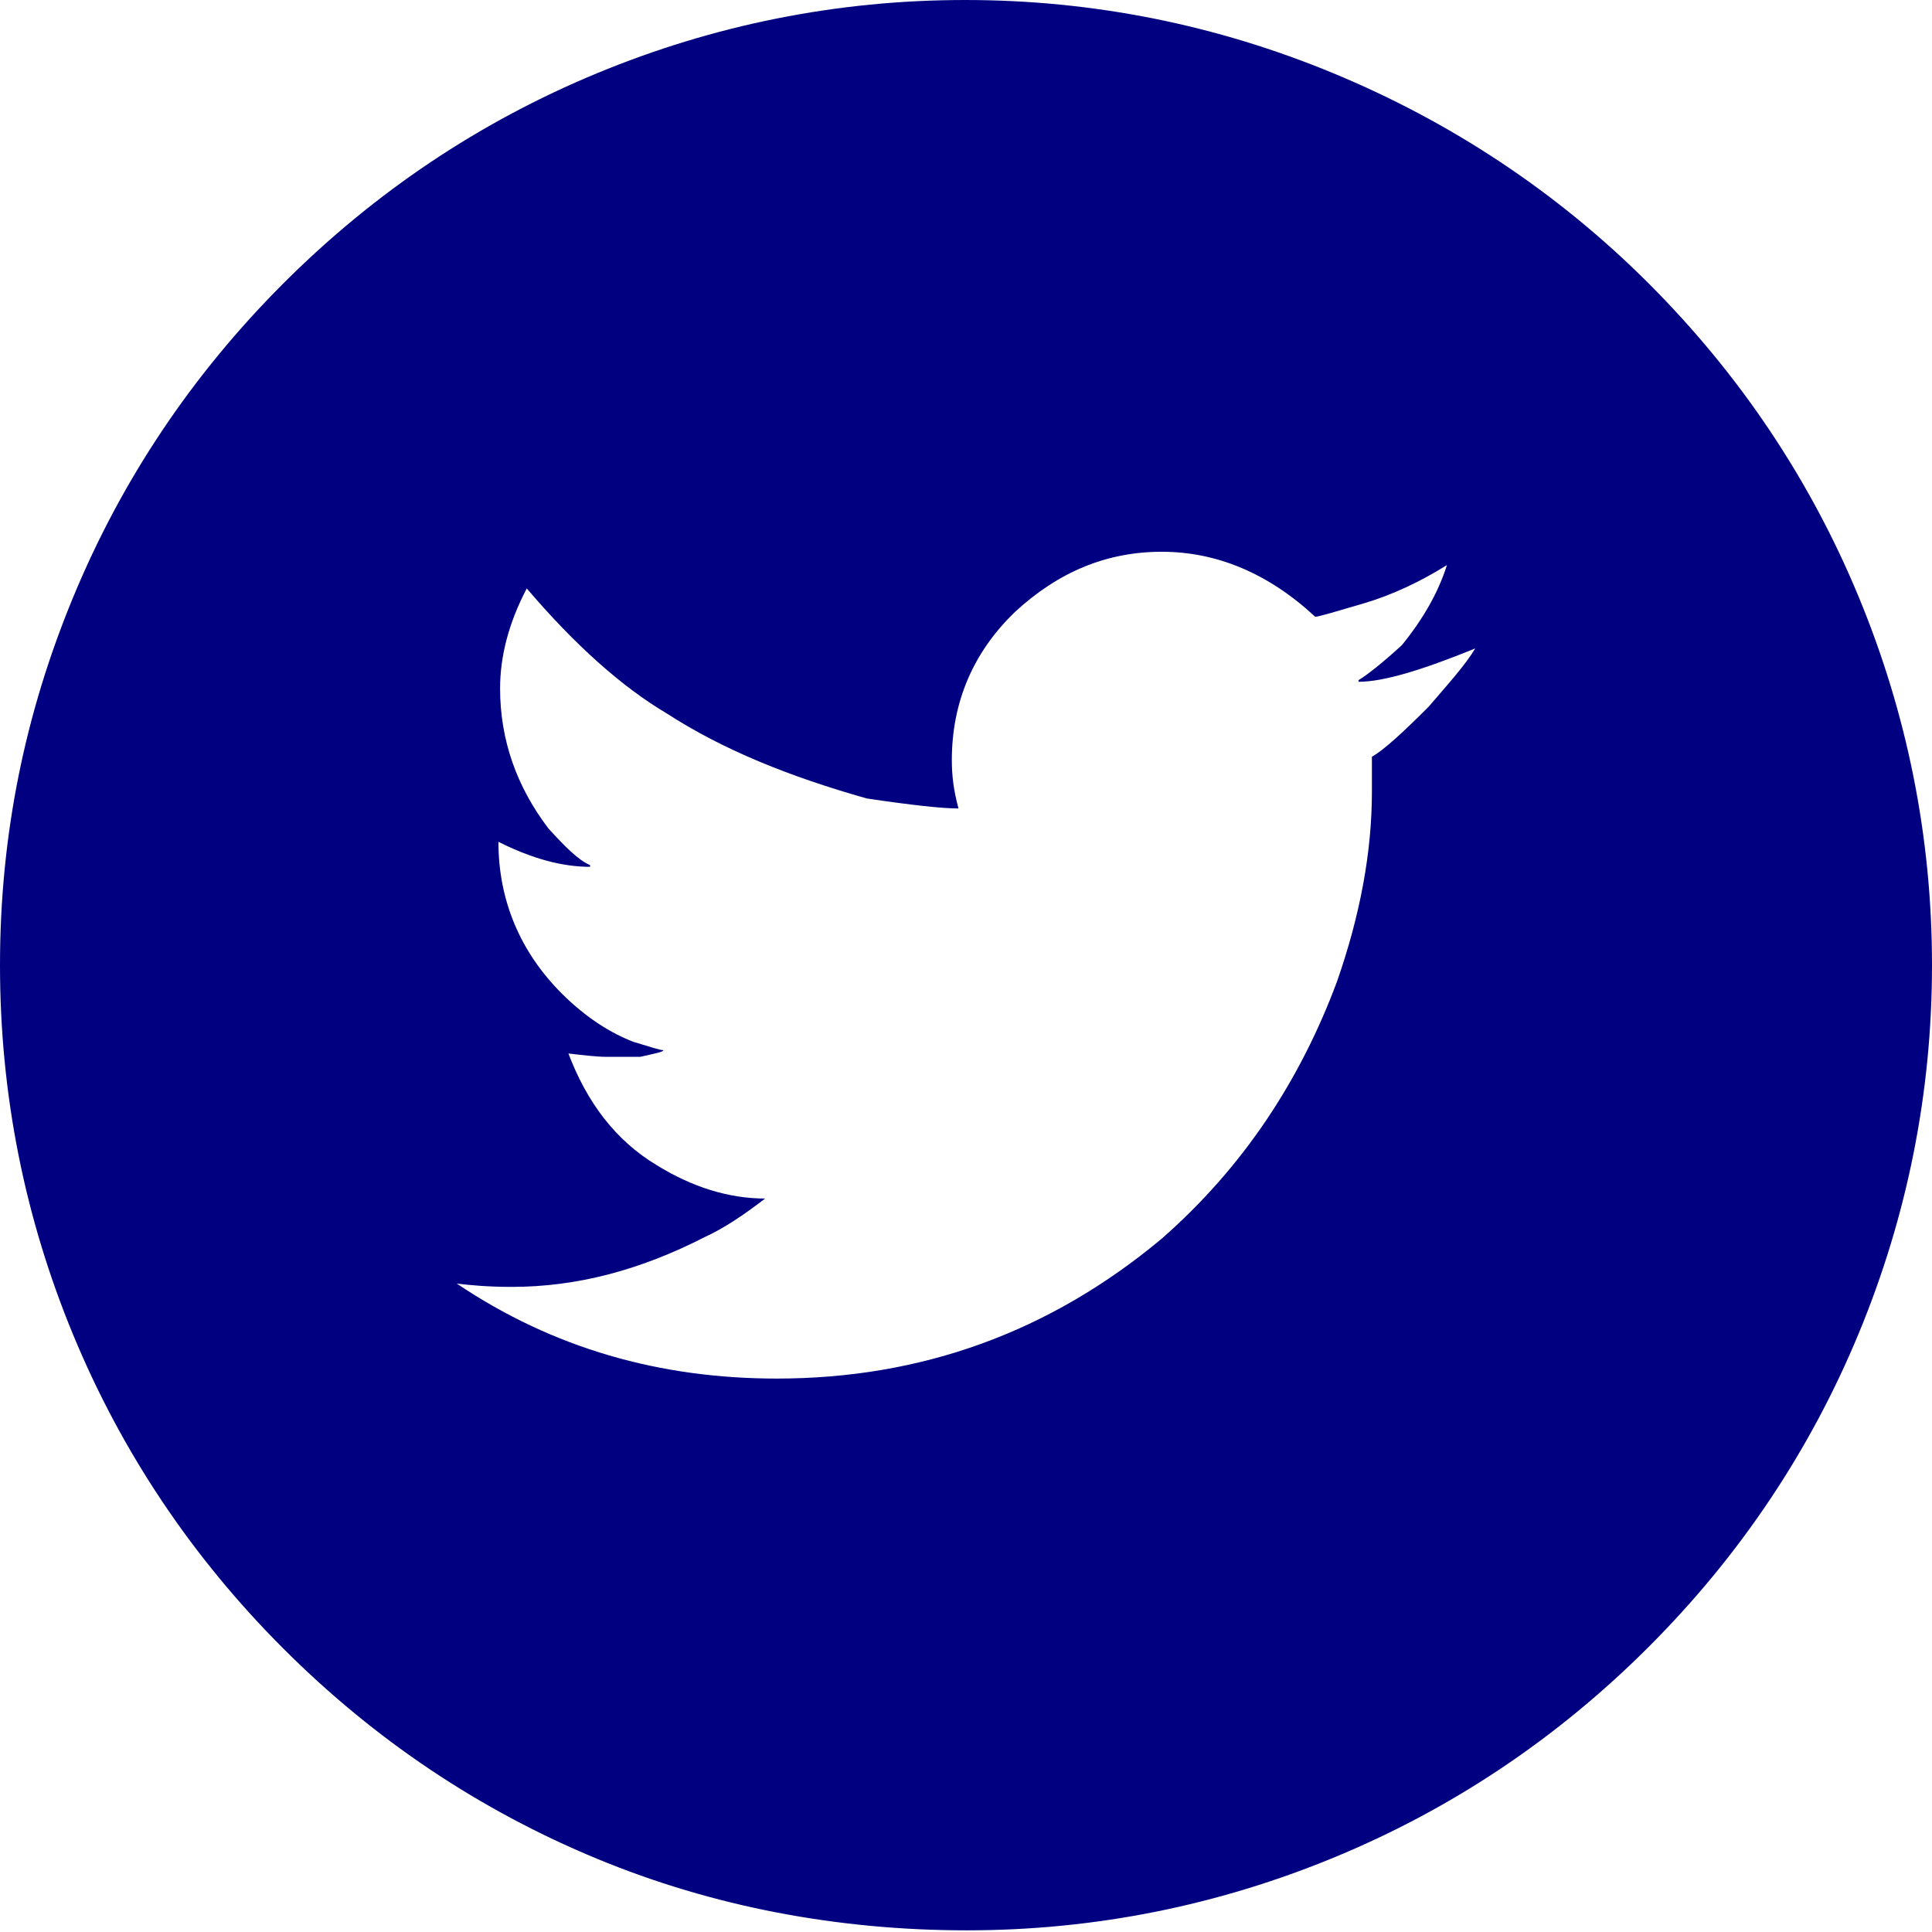
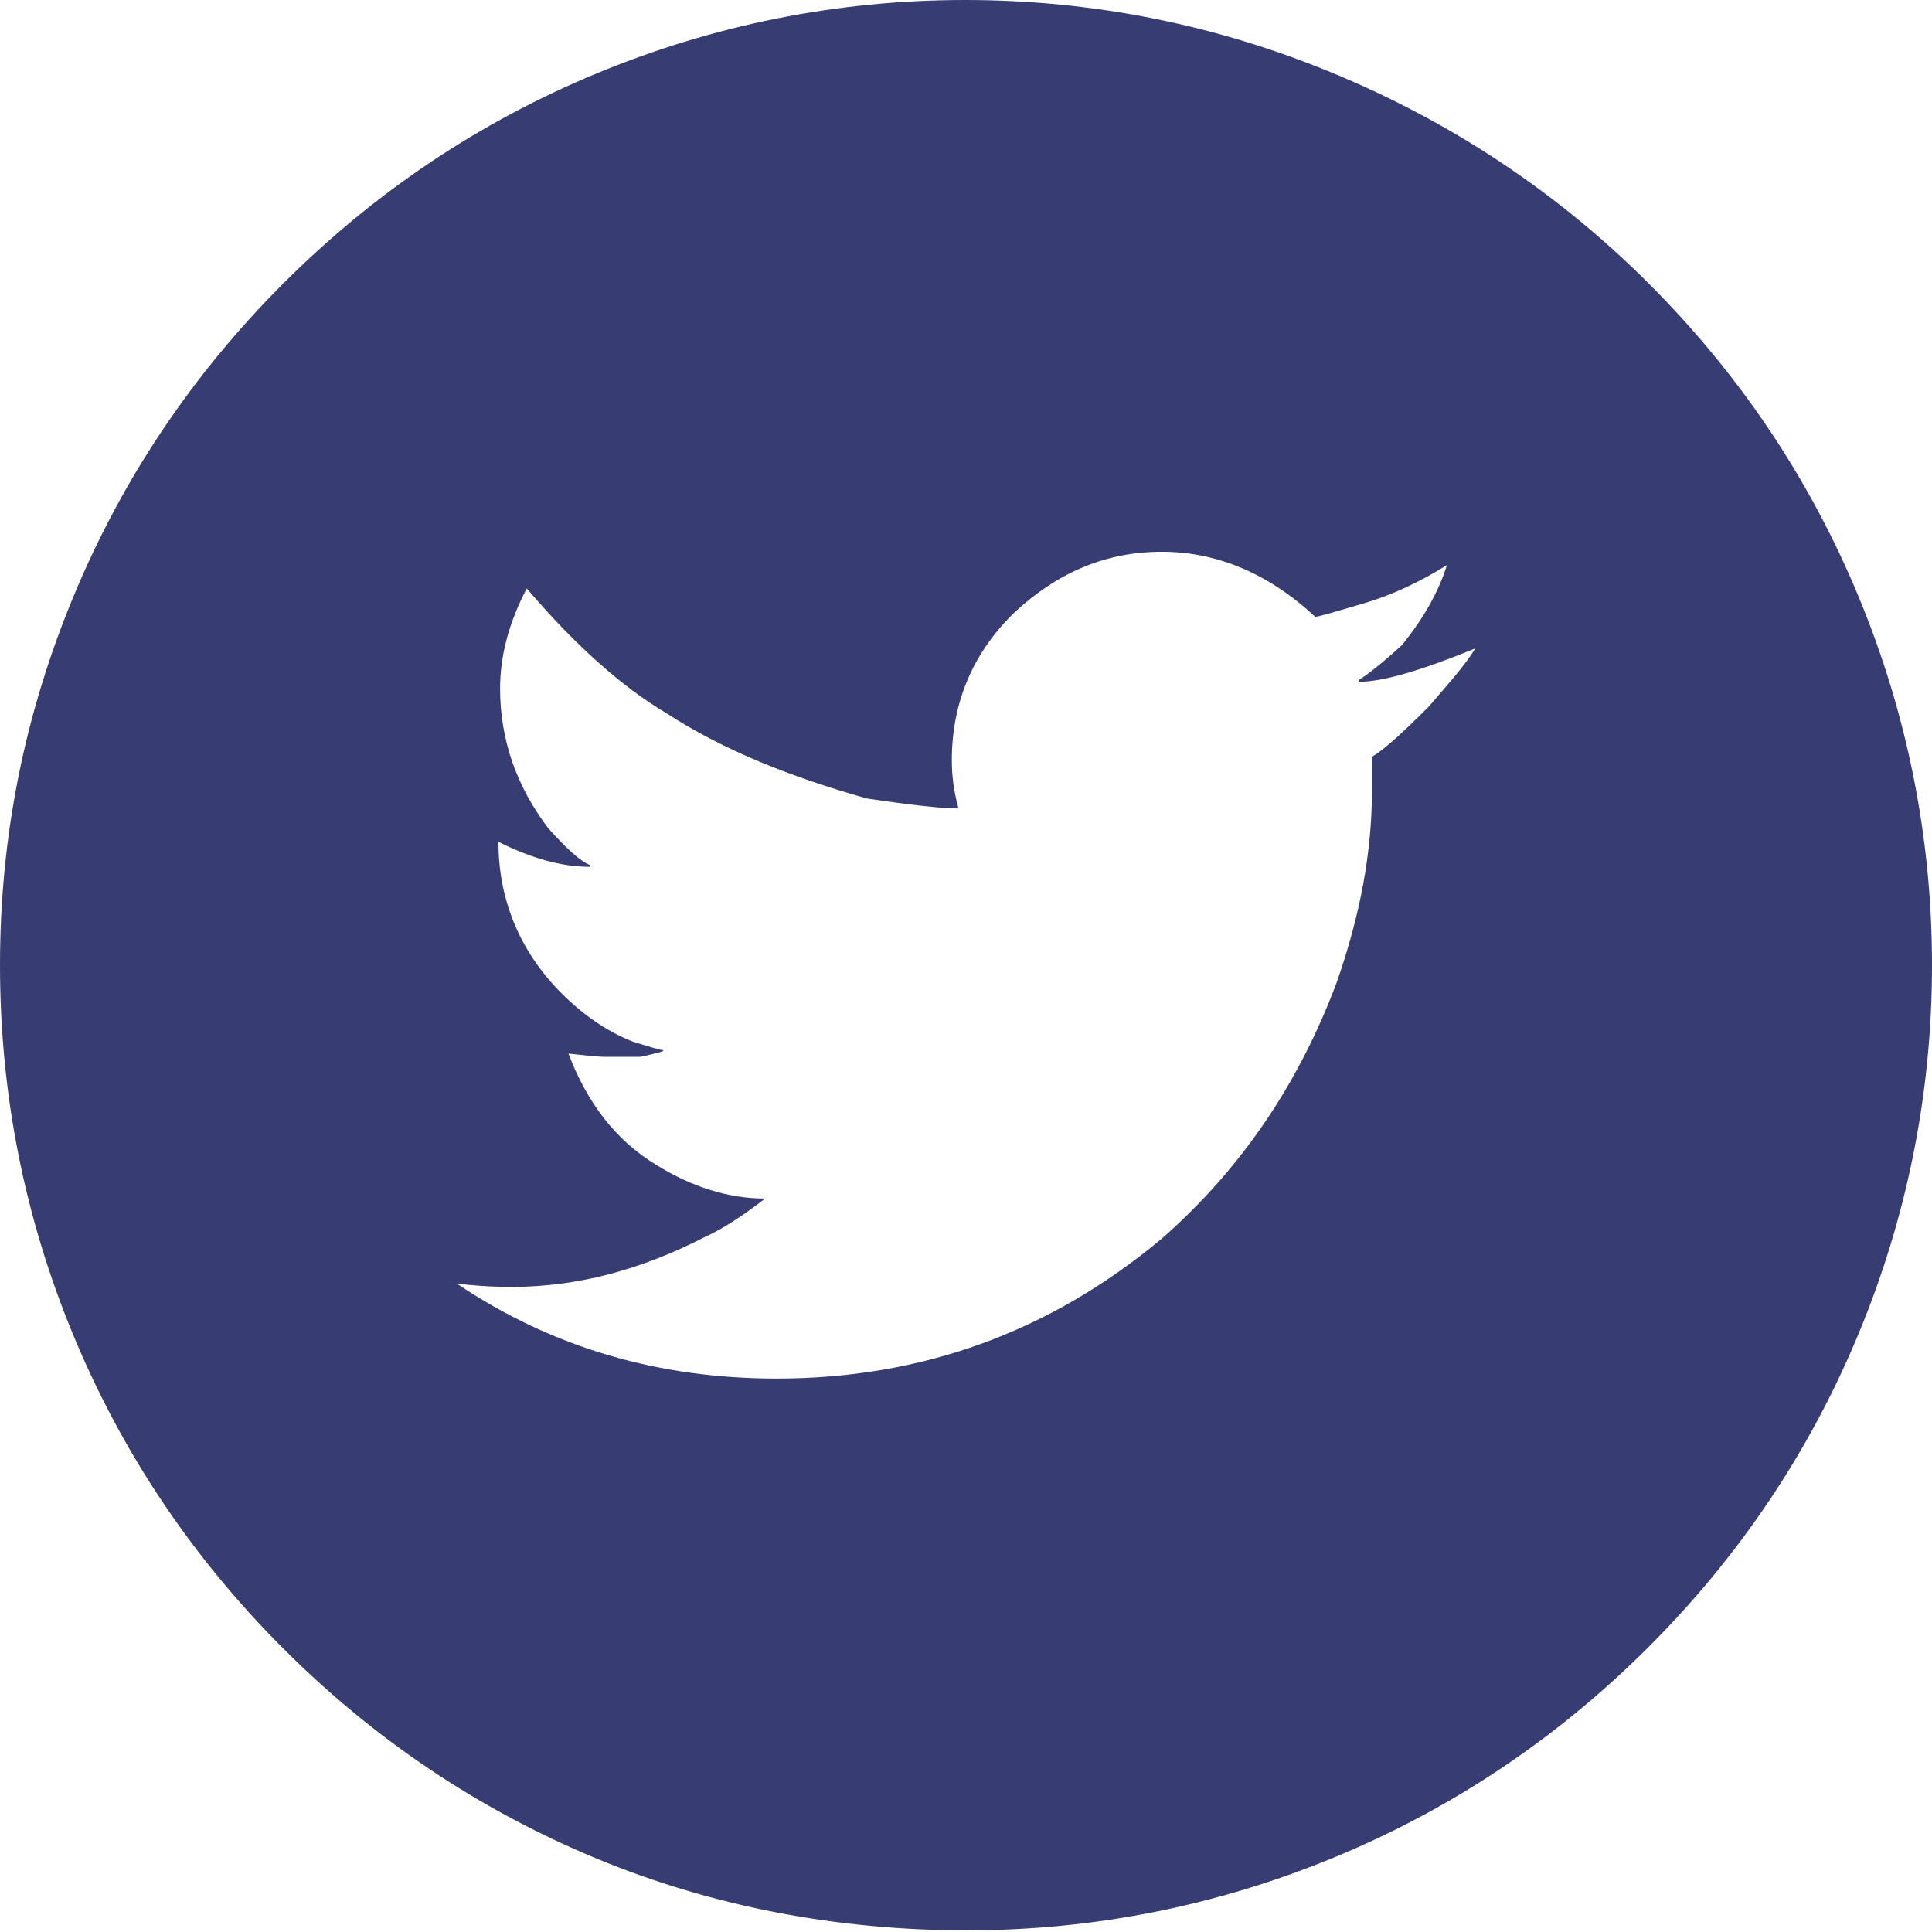
<svg xmlns="http://www.w3.org/2000/svg" version="1.1" x="0px" y="0px" width="11.59px" height="11.59px" viewBox="0 0 11.59 11.59" style="enable-background:new 0 0 11.59 11.59;" xml:space="preserve">
  <style type="text/css">
- 	.st0{fill:#000080;}
+ 	.st0{fill:#373D72;}
</style>
  <defs>
</defs>
  <path class="st0" d="M3.58,11.15c-0.7-0.29-1.33-0.71-1.88-1.26S0.73,8.71,0.44,8.01S0,6.57,0,5.79s0.15-1.51,0.44-2.21  S1.15,2.25,1.7,1.7s1.18-0.97,1.88-1.26S5.02,0,5.79,0s1.51,0.15,2.21,0.44S9.34,1.15,9.89,1.7s0.97,1.18,1.26,1.88  s0.44,1.44,0.44,2.21s-0.15,1.51-0.44,2.21s-0.71,1.33-1.26,1.88s-1.18,0.97-1.88,1.26s-1.44,0.44-2.21,0.44S4.28,11.44,3.58,11.15z   M4.66,8.27c0.87,0,1.64-0.28,2.31-0.84C7.46,7,7.8,6.48,8.02,5.89c0.14-0.4,0.21-0.78,0.21-1.14V4.54C8.3,4.5,8.41,4.4,8.57,4.24  C8.69,4.1,8.79,3.99,8.85,3.89H8.85c-0.32,0.13-0.55,0.2-0.7,0.2V4.08c0.05-0.03,0.14-0.1,0.26-0.21c0.13-0.16,0.22-0.32,0.27-0.48  c-0.16,0.1-0.33,0.18-0.5,0.23C8.01,3.67,7.91,3.7,7.89,3.7C7.61,3.44,7.3,3.31,6.97,3.31S6.35,3.43,6.09,3.67  C5.84,3.91,5.71,4.21,5.71,4.56c0,0.09,0.01,0.18,0.04,0.29c-0.1,0-0.28-0.02-0.55-0.06C4.74,4.66,4.34,4.5,4,4.28  C3.73,4.12,3.45,3.87,3.16,3.53c-0.11,0.21-0.16,0.41-0.16,0.6c0,0.31,0.1,0.59,0.29,0.84c0.1,0.11,0.18,0.19,0.25,0.22v0.01  c-0.17,0-0.35-0.05-0.55-0.15c0,0.35,0.13,0.66,0.38,0.91C3.52,6.11,3.67,6.2,3.8,6.25c0.1,0.03,0.16,0.05,0.18,0.05  c0,0.01-0.05,0.02-0.14,0.04H3.69H3.64c-0.06,0-0.14-0.01-0.23-0.02c0.11,0.29,0.28,0.52,0.53,0.67c0.21,0.13,0.43,0.2,0.65,0.2  c-0.13,0.1-0.25,0.18-0.36,0.23c-0.39,0.2-0.77,0.3-1.16,0.3c-0.14,0-0.25-0.01-0.33-0.02C3.32,8.09,3.96,8.27,4.66,8.27z" />
</svg>
